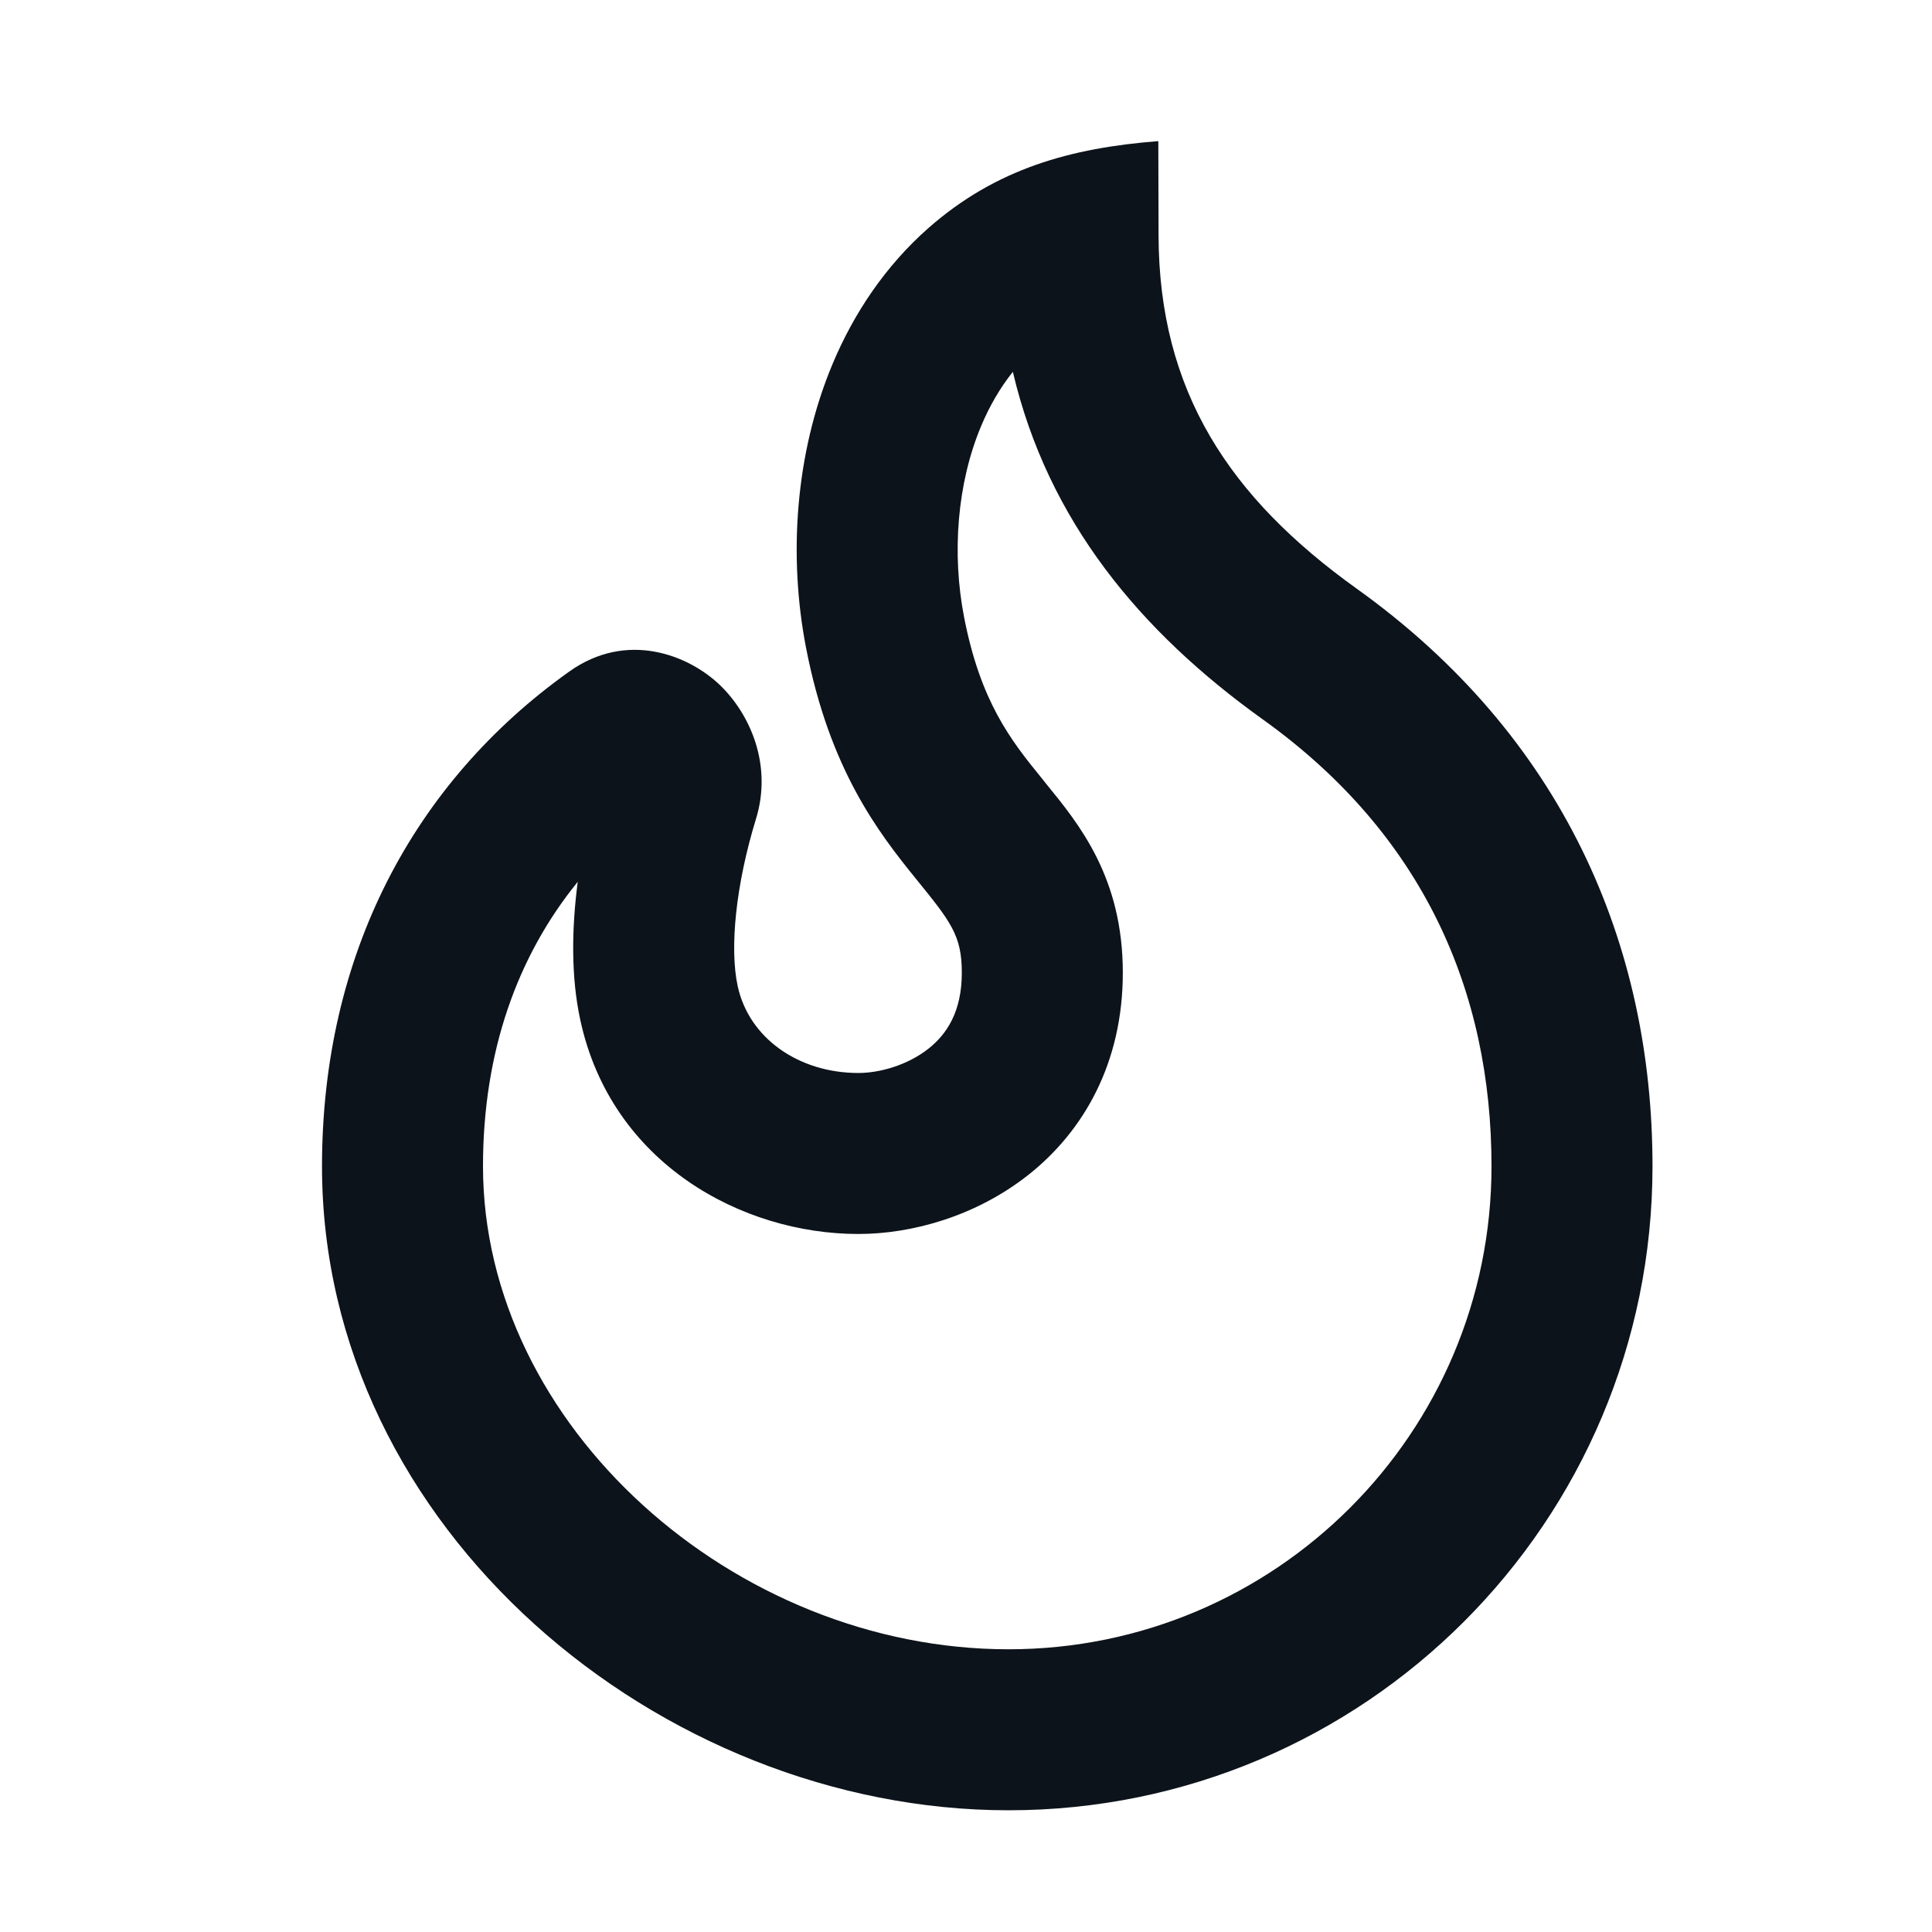
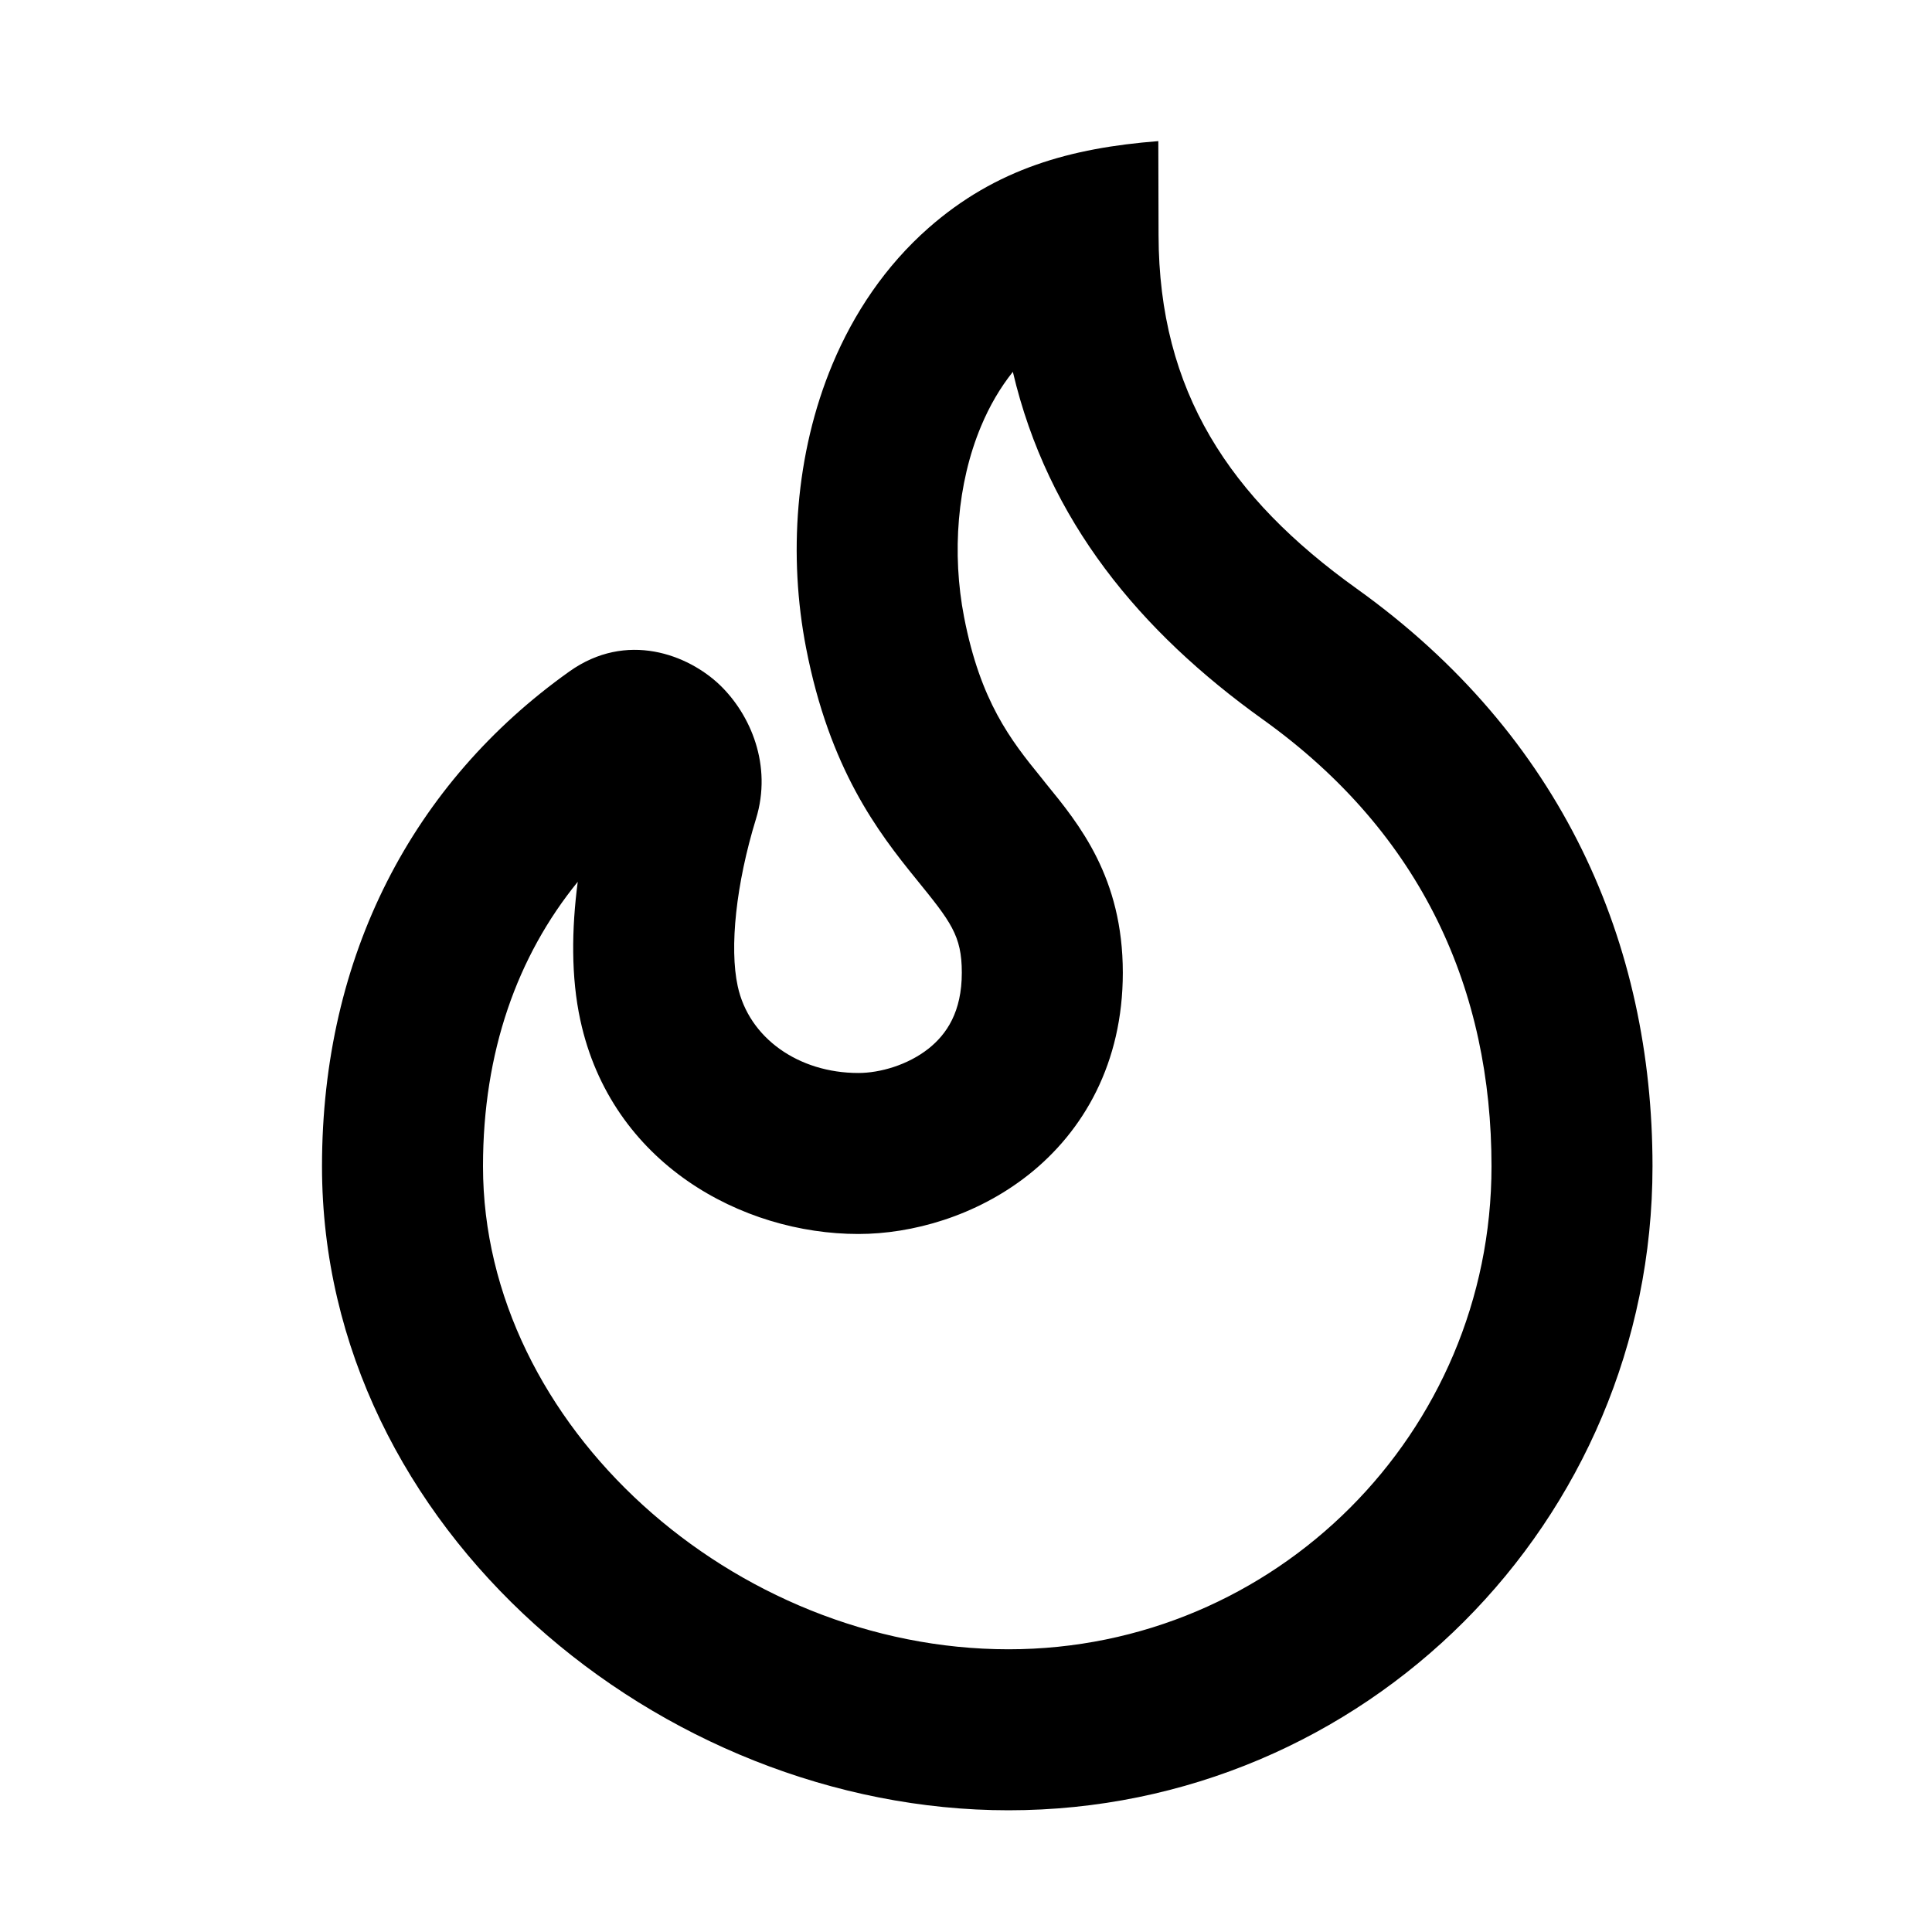
<svg xmlns="http://www.w3.org/2000/svg" width="24" height="24" viewBox="0 0 24 24" fill="none">
-   <path fill-rule="evenodd" clip-rule="evenodd" d="M14.389 1.753L14.392 2.922C14.396 4.864 15.276 6.183 16.854 7.313C19.411 9.144 20.528 11.725 20.528 14.488C20.528 18.907 16.947 22.488 12.528 22.488C8.206 22.488 4 18.998 4 14.488C4 11.867 5.133 9.722 7.072 8.342C7.785 7.834 8.55 8.133 8.944 8.511C9.323 8.877 9.596 9.507 9.391 10.173C9.143 10.98 9.06 11.772 9.164 12.25C9.303 12.895 9.92 13.329 10.663 13.329C10.93 13.329 11.276 13.231 11.535 13.026C11.76 12.847 11.948 12.57 11.948 12.083C11.948 11.621 11.812 11.451 11.381 10.92C10.906 10.335 10.305 9.553 10.013 8.047C9.794 6.919 9.874 5.64 10.342 4.522C10.606 3.892 10.999 3.303 11.534 2.832C12.375 2.093 13.303 1.838 14.389 1.753ZM12.187 5.295C11.889 6.006 11.823 6.877 11.976 7.665C12.179 8.713 12.555 9.194 12.934 9.659C12.953 9.683 12.973 9.707 12.992 9.732C13.408 10.241 13.948 10.902 13.948 12.083C13.948 13.206 13.461 14.051 12.777 14.593C12.126 15.108 11.33 15.329 10.663 15.329C9.22 15.329 7.594 14.455 7.209 12.672C7.093 12.139 7.1 11.541 7.177 10.954C6.426 11.878 6 13.065 6 14.488C6 17.711 9.119 20.488 12.528 20.488C15.842 20.488 18.528 17.802 18.528 14.488C18.528 12.315 17.679 10.364 15.69 8.939C14.162 7.845 13.017 6.47 12.582 4.619C12.424 4.817 12.292 5.043 12.187 5.295Z" fill="#0D131A" />
+   <path fill-rule="evenodd" clip-rule="evenodd" d="M14.389 1.753L14.392 2.922C14.396 4.864 15.276 6.183 16.854 7.313C19.411 9.144 20.528 11.725 20.528 14.488C20.528 18.907 16.947 22.488 12.528 22.488C8.206 22.488 4 18.998 4 14.488C4 11.867 5.133 9.722 7.072 8.342C7.785 7.834 8.55 8.133 8.944 8.511C9.323 8.877 9.596 9.507 9.391 10.173C9.143 10.98 9.06 11.772 9.164 12.25C9.303 12.895 9.92 13.329 10.663 13.329C10.93 13.329 11.276 13.231 11.535 13.026C11.76 12.847 11.948 12.57 11.948 12.083C11.948 11.621 11.812 11.451 11.381 10.92C10.906 10.335 10.305 9.553 10.013 8.047C9.794 6.919 9.874 5.64 10.342 4.522C10.606 3.892 10.999 3.303 11.534 2.832C12.375 2.093 13.303 1.838 14.389 1.753ZM12.187 5.295C11.889 6.006 11.823 6.877 11.976 7.665C12.179 8.713 12.555 9.194 12.934 9.659C12.953 9.683 12.973 9.707 12.992 9.732C13.408 10.241 13.948 10.902 13.948 12.083C13.948 13.206 13.461 14.051 12.777 14.593C12.126 15.108 11.33 15.329 10.663 15.329C9.22 15.329 7.594 14.455 7.209 12.672C7.093 12.139 7.1 11.541 7.177 10.954C6.426 11.878 6 13.065 6 14.488C6 17.711 9.119 20.488 12.528 20.488C15.842 20.488 18.528 17.802 18.528 14.488C18.528 12.315 17.679 10.364 15.69 8.939C14.162 7.845 13.017 6.47 12.582 4.619C12.424 4.817 12.292 5.043 12.187 5.295Z" fill="currentColor" />
</svg>
